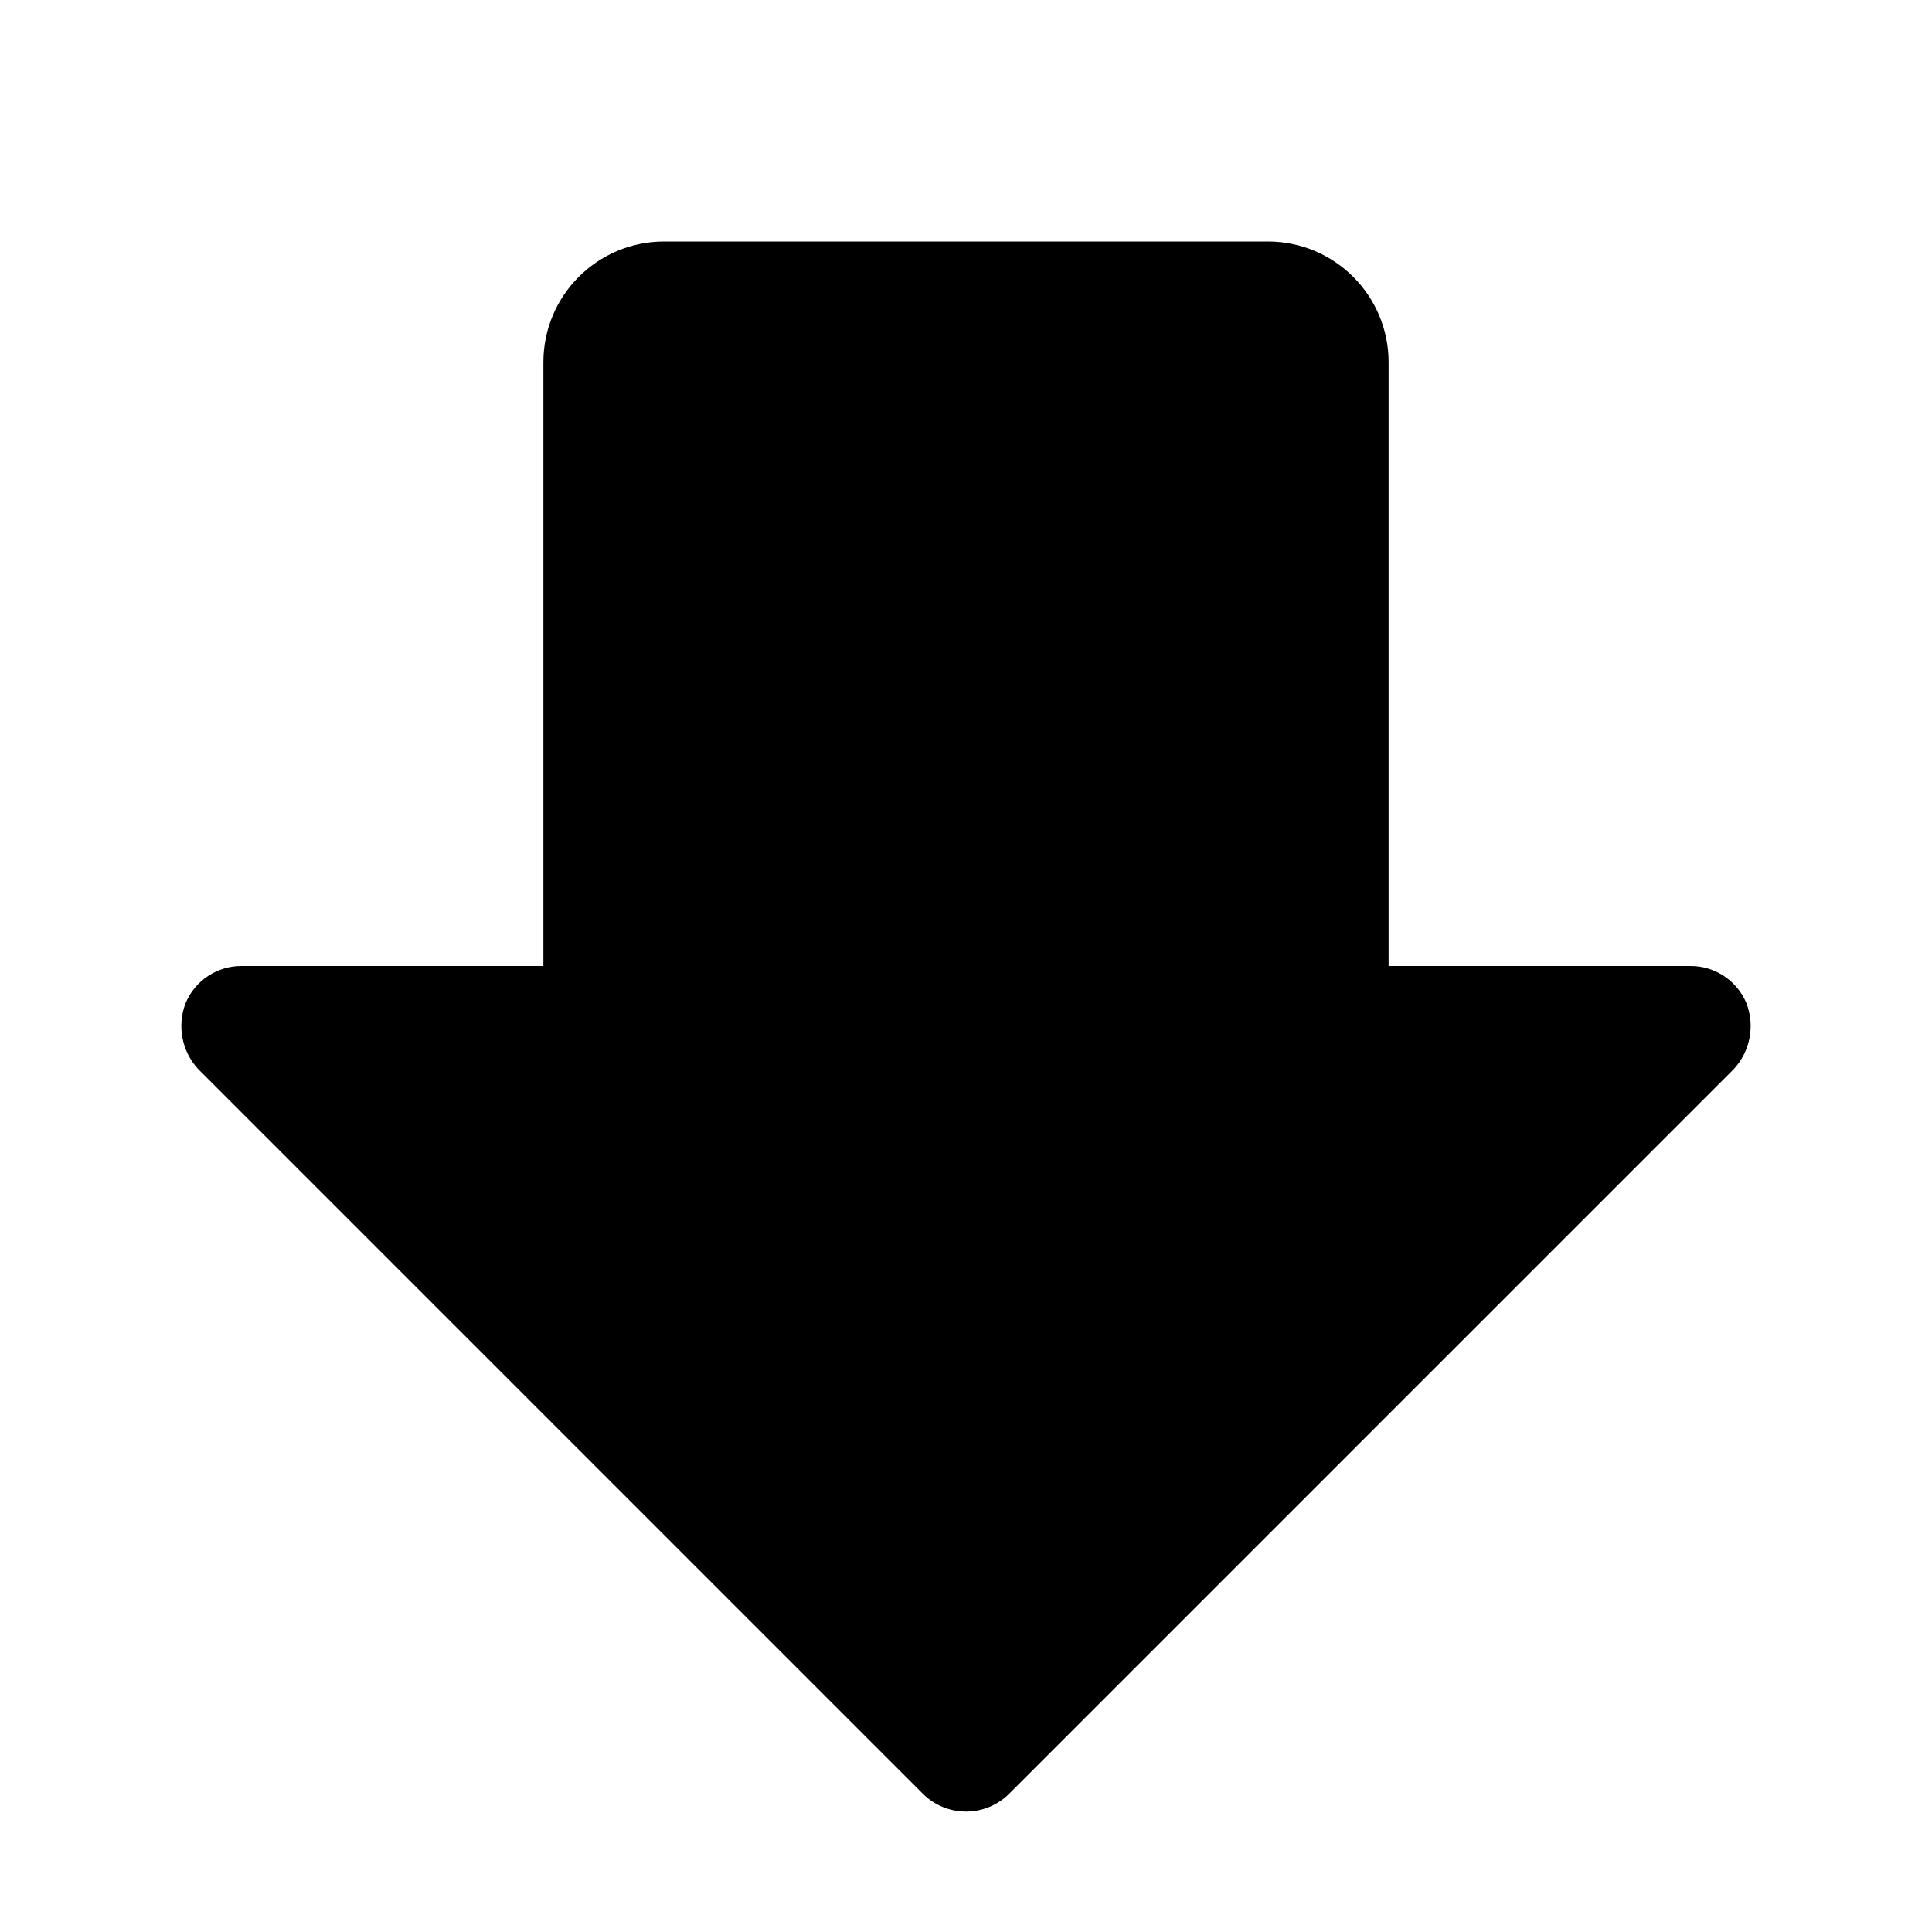
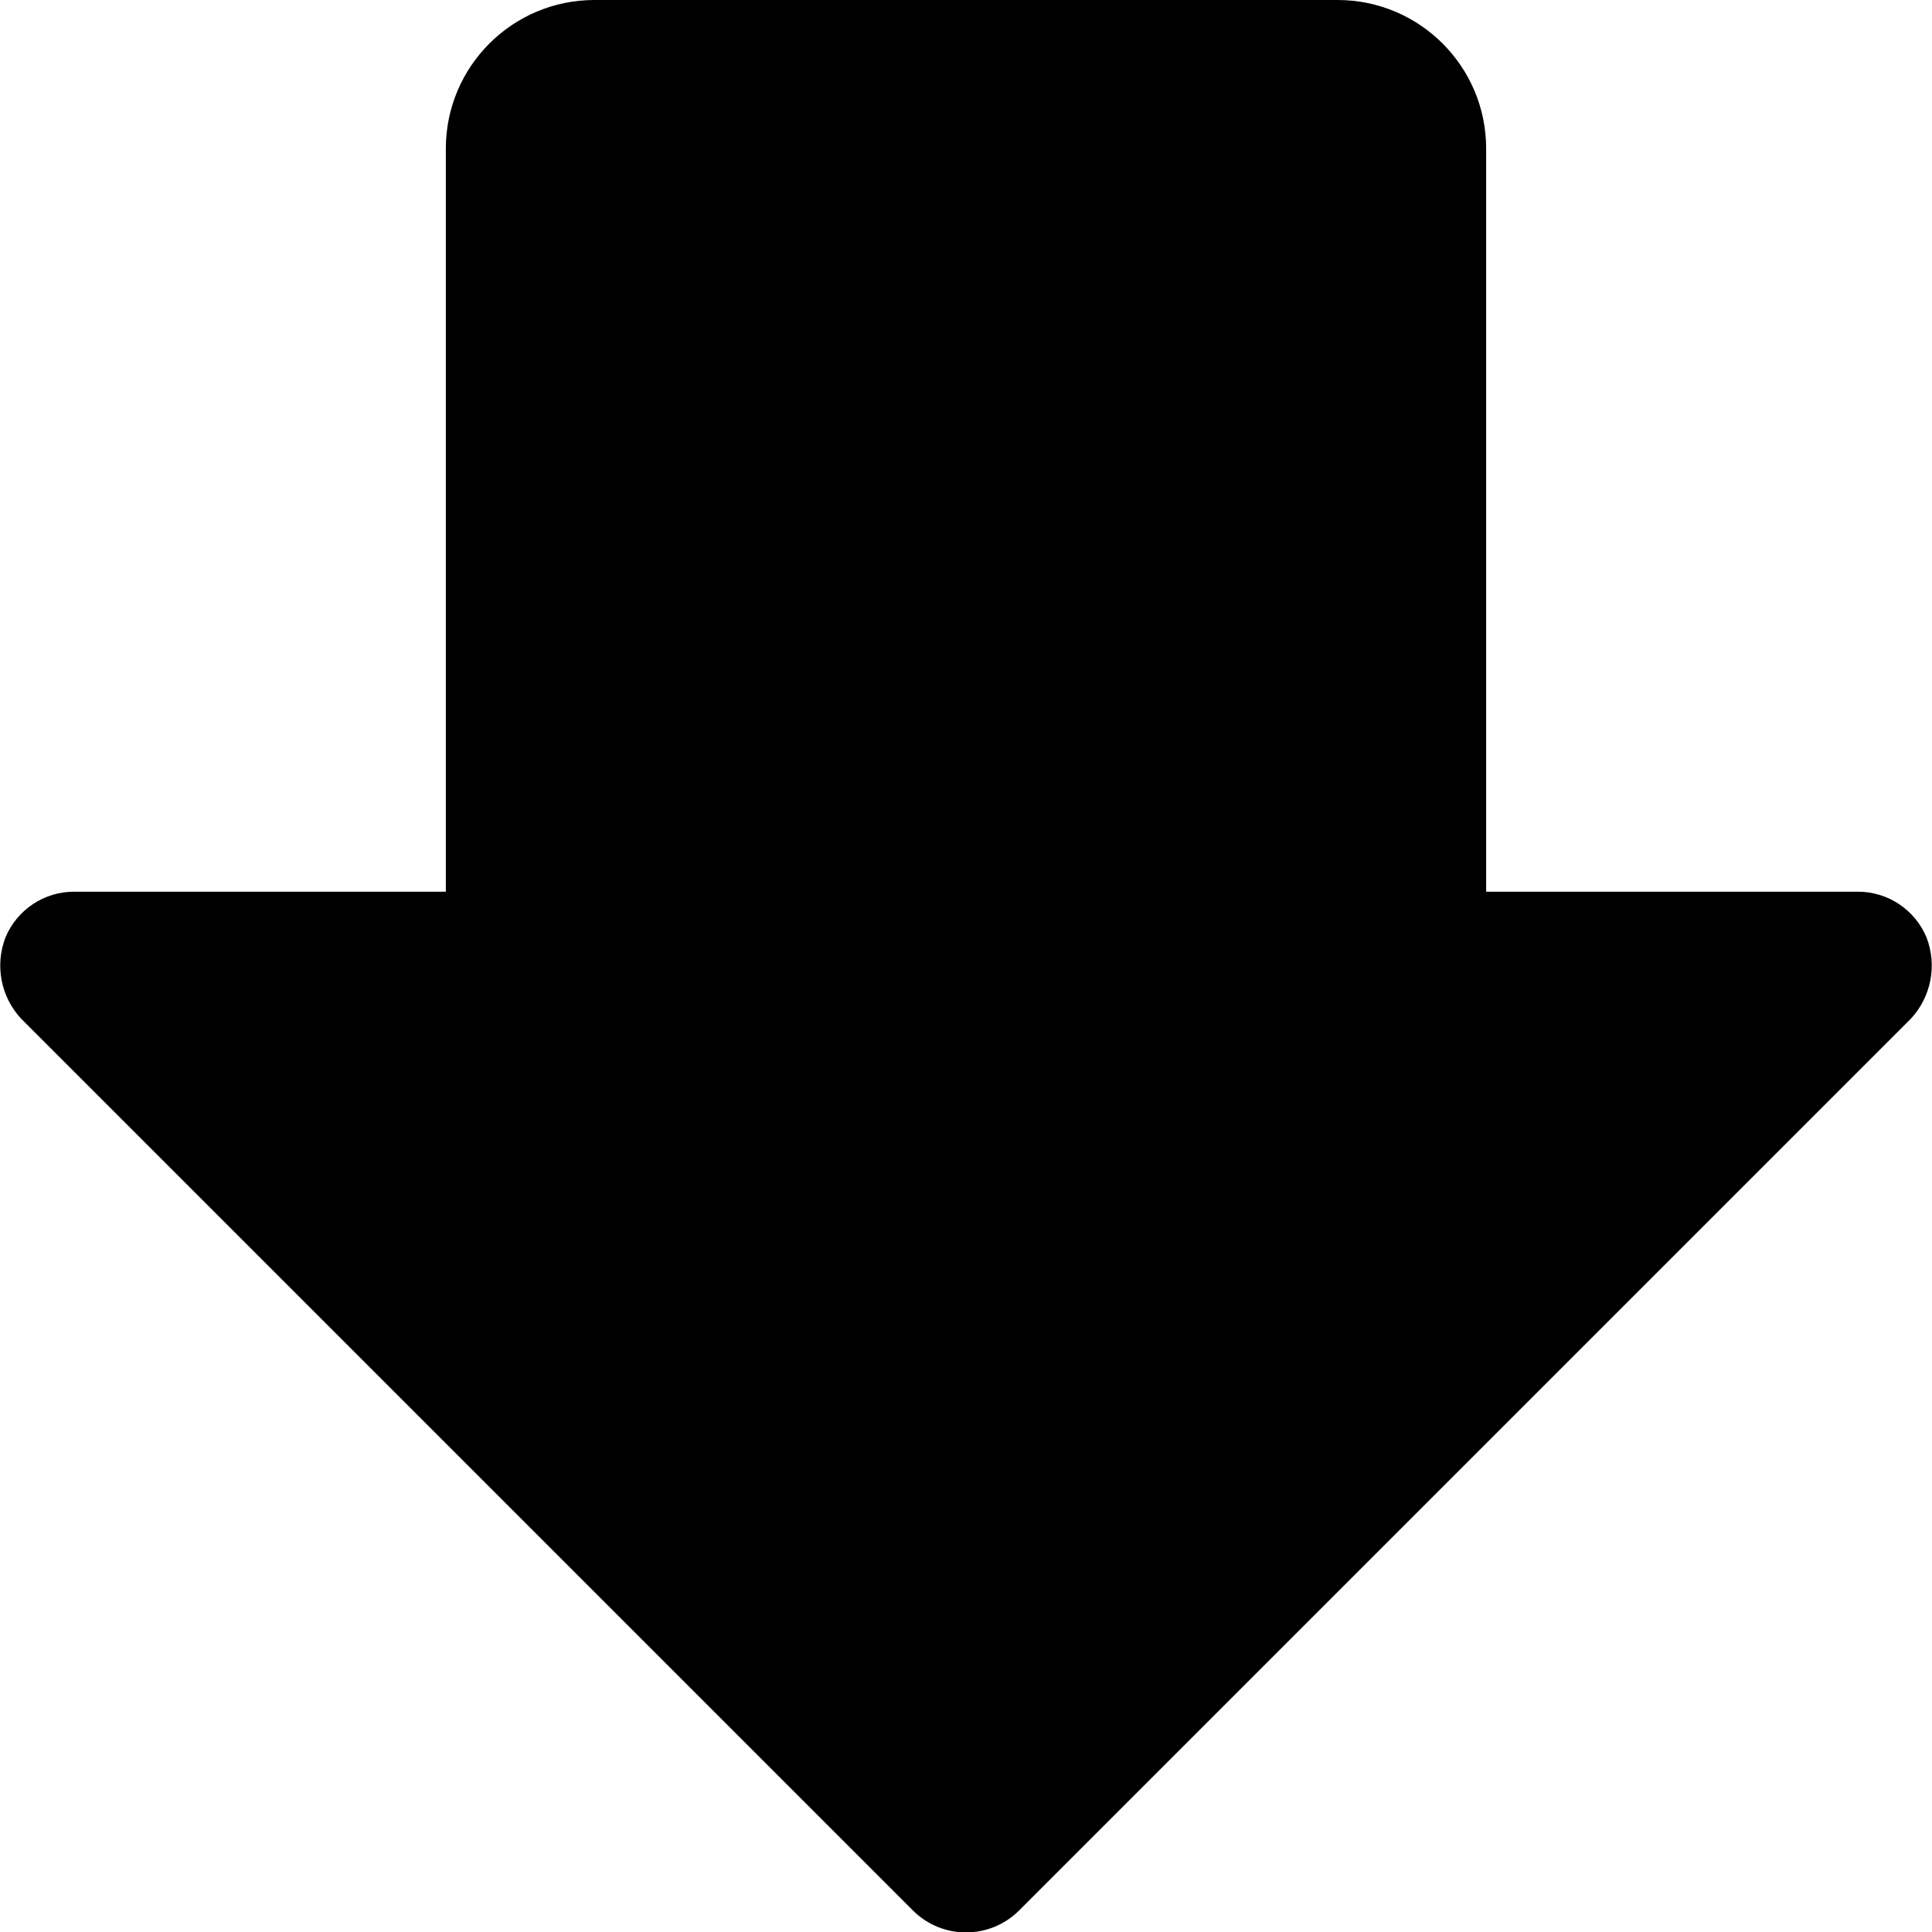
- <svg xmlns="http://www.w3.org/2000/svg" viewBox="0 0 256 256">
+ <svg xmlns="http://www.w3.org/2000/svg" viewBox="24 32 208 208">
  <rect width="256" height="256" fill="none" />
  <path d="M229.7,141.7l-96,96a8.1,8.1,0,0,1-11.4,0l-96-96a8.4,8.4,0,0,1-1.7-8.8A8,8,0,0,1,32,128H72V48A16,16,0,0,1,88,32h80a16,16,0,0,1,16,16v80h40a8,8,0,0,1,7.4,4.9A8.4,8.4,0,0,1,229.7,141.7Z" />
</svg>
